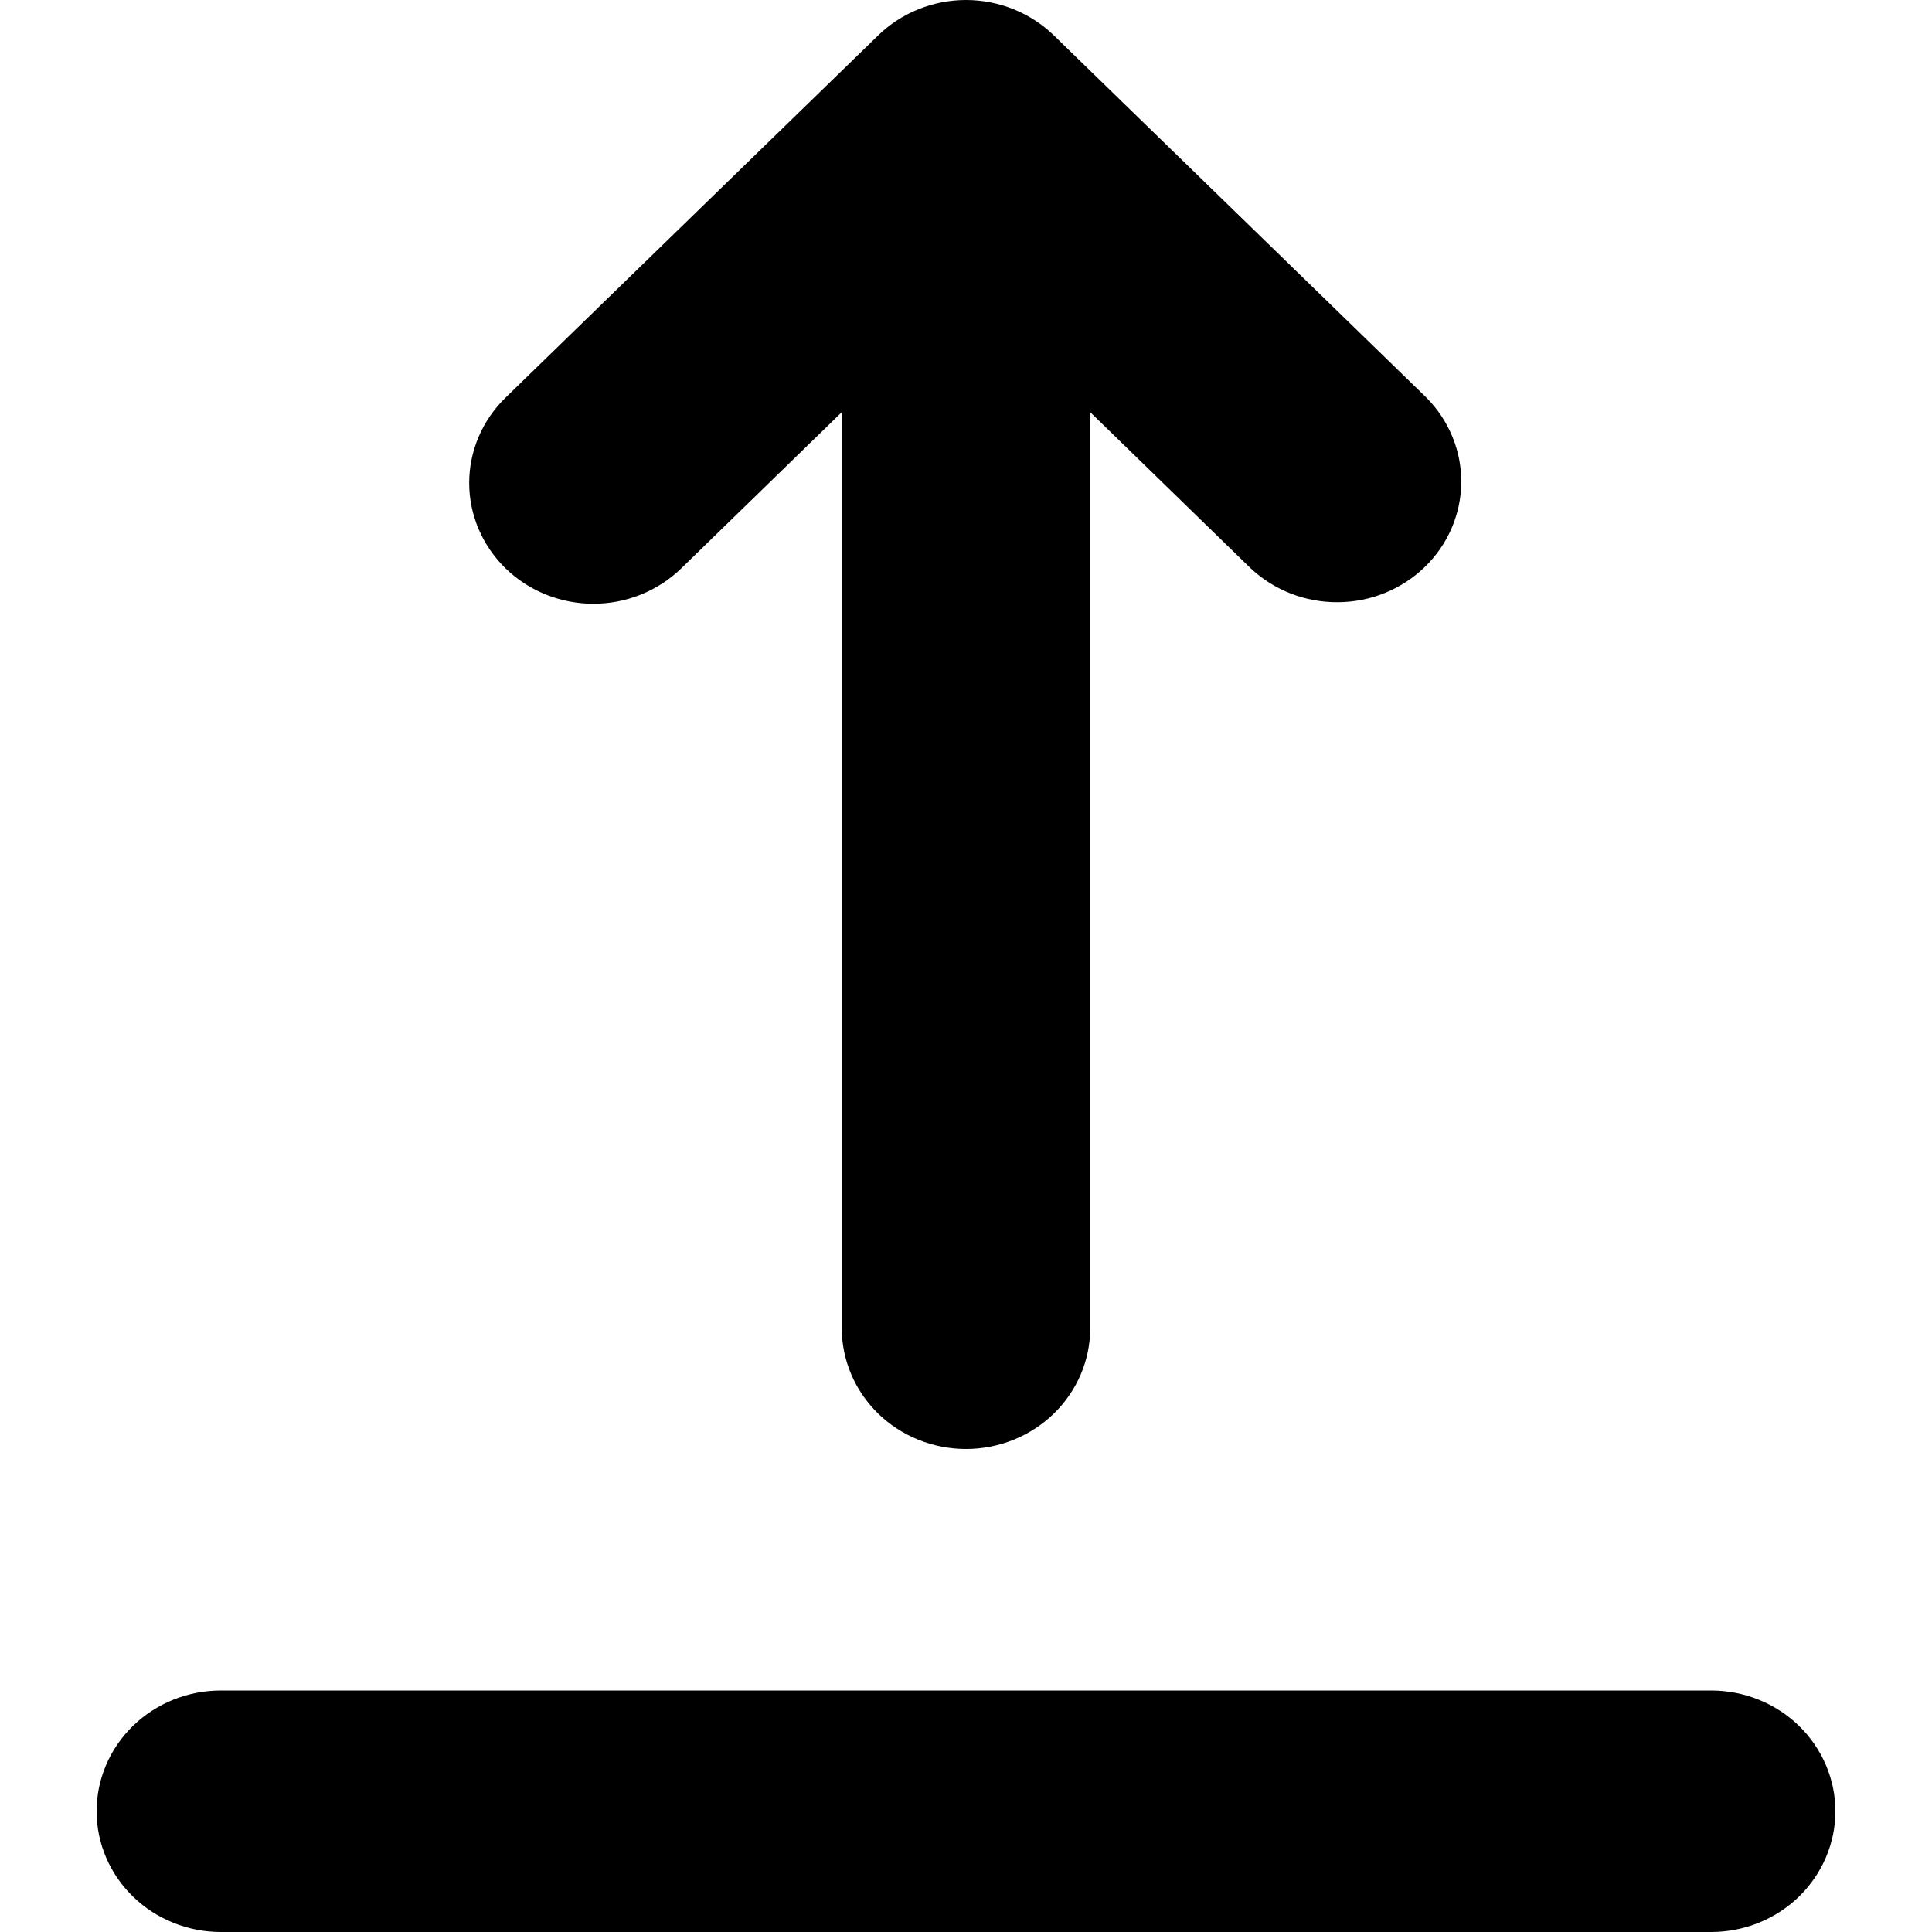
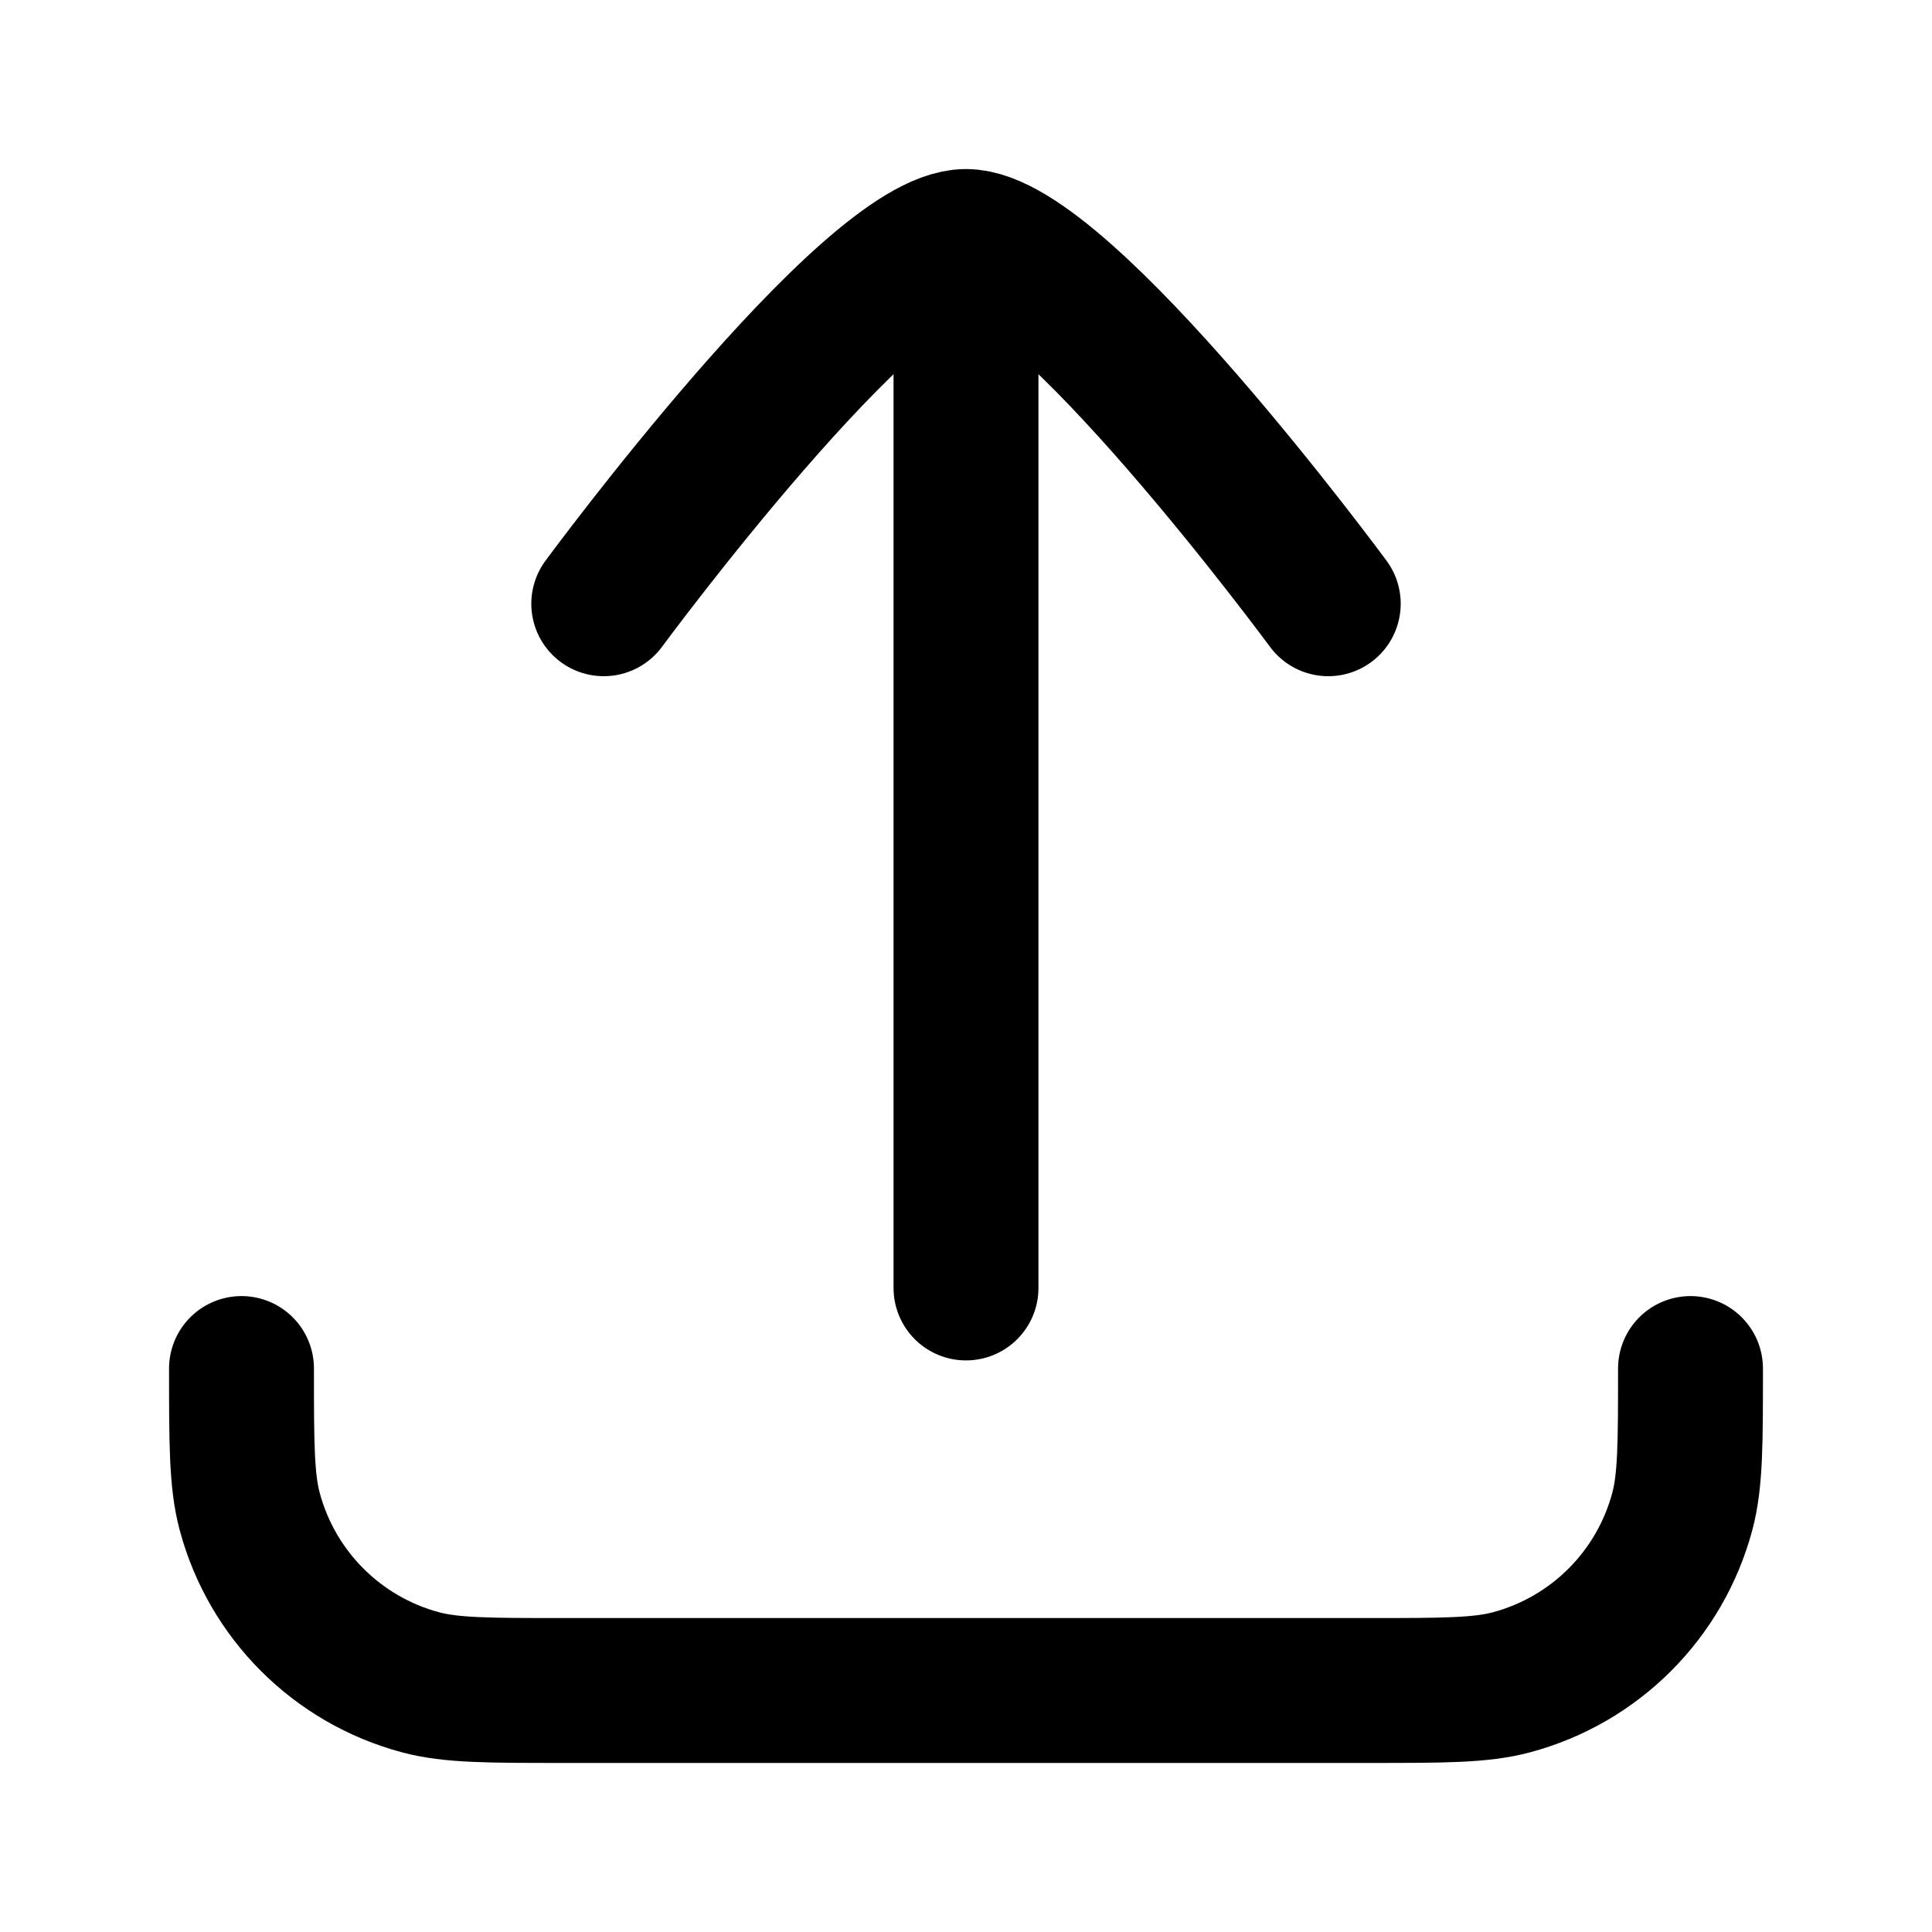
- <svg xmlns="http://www.w3.org/2000/svg" viewBox="0 0 20 20" id="icon">
-   <path fill-rule="evenodd" d="M1 18.75C1 18.419 1.135 18.101 1.377 17.866C1.618 17.632 1.945 17.5 2.286 17.5H17.714C18.055 17.5 18.382 17.632 18.623 17.866C18.864 18.101 19 18.419 19 18.75C19 19.081 18.864 19.399 18.623 19.634C18.382 19.868 18.055 20 17.714 20H2.286C1.945 20 1.618 19.868 1.377 19.634C1.135 19.399 1 19.081 1 18.75ZM5.234 5.884C4.993 5.649 4.857 5.331 4.857 5C4.857 4.668 4.993 4.35 5.234 4.116L9.091 0.366C9.332 0.132 9.659 0 10 0C10.341 0 10.668 0.132 10.909 0.366L14.766 4.116C15 4.352 15.13 4.668 15.127 4.995C15.124 5.323 14.989 5.637 14.751 5.868C14.512 6.1 14.19 6.232 13.852 6.234C13.515 6.237 13.191 6.111 12.948 5.884L11.286 4.267V13.75C11.286 14.081 11.15 14.399 10.909 14.634C10.668 14.868 10.341 15 10 15C9.659 15 9.332 14.868 9.091 14.634C8.85 14.399 8.714 14.081 8.714 13.75V4.267L7.052 5.884C6.811 6.118 6.484 6.25 6.143 6.25C5.802 6.25 5.475 6.118 5.234 5.884Z" />
+ <svg xmlns="http://www.w3.org/2000/svg" viewBox="0 0 20 20" fill="none" id="icon">
+   <path d="M2.5 14.167C2.5 14.942 2.5 15.329 2.585 15.647C2.816 16.51 3.49 17.184 4.353 17.415C4.671 17.5 5.058 17.5 5.833 17.5H14.167C14.942 17.5 15.329 17.5 15.647 17.415C16.51 17.184 17.184 16.51 17.415 15.647C17.5 15.329 17.5 14.942 17.5 14.167" stroke="currentColor" stroke-width="1.5" stroke-linecap="round" stroke-linejoin="round" />
+   <path d="M13.75 6.25C13.75 6.25 10.988 2.5 10 2.5C9.012 2.5 6.25 6.25 6.25 6.25M10 3.333V13.333" stroke="currentColor" stroke-width="1.5" stroke-linecap="round" stroke-linejoin="round" />
</svg>
